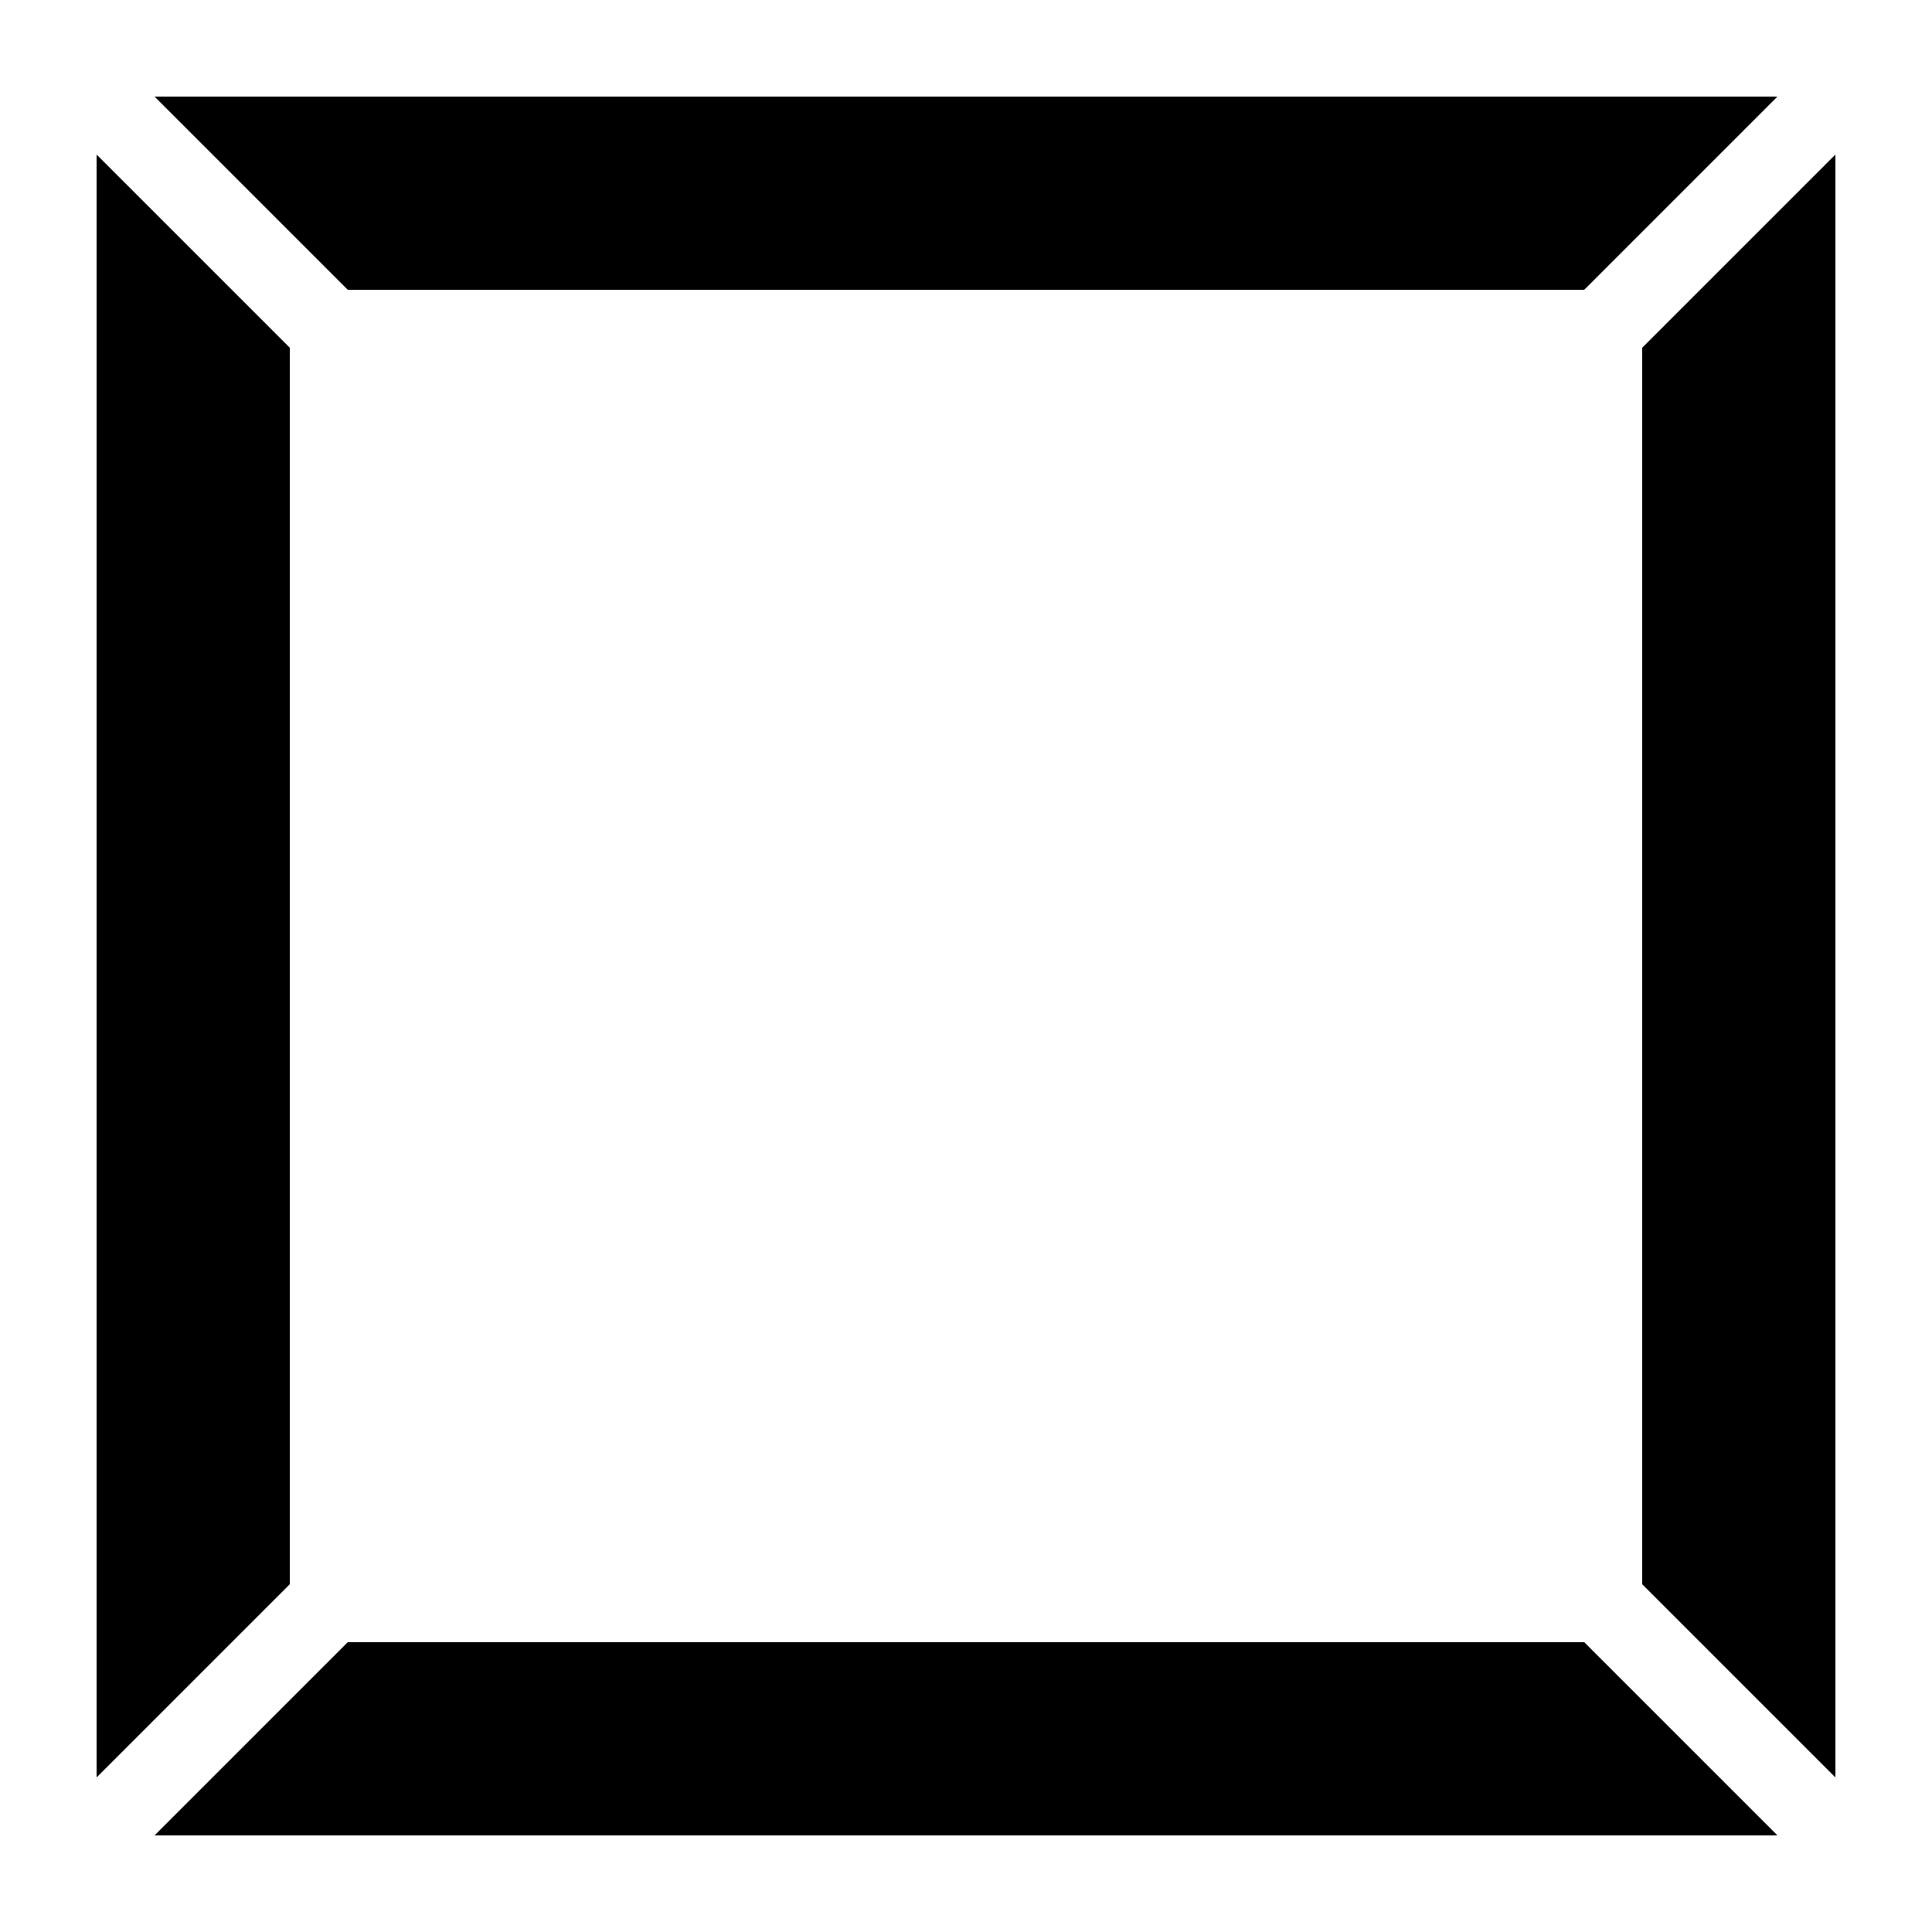
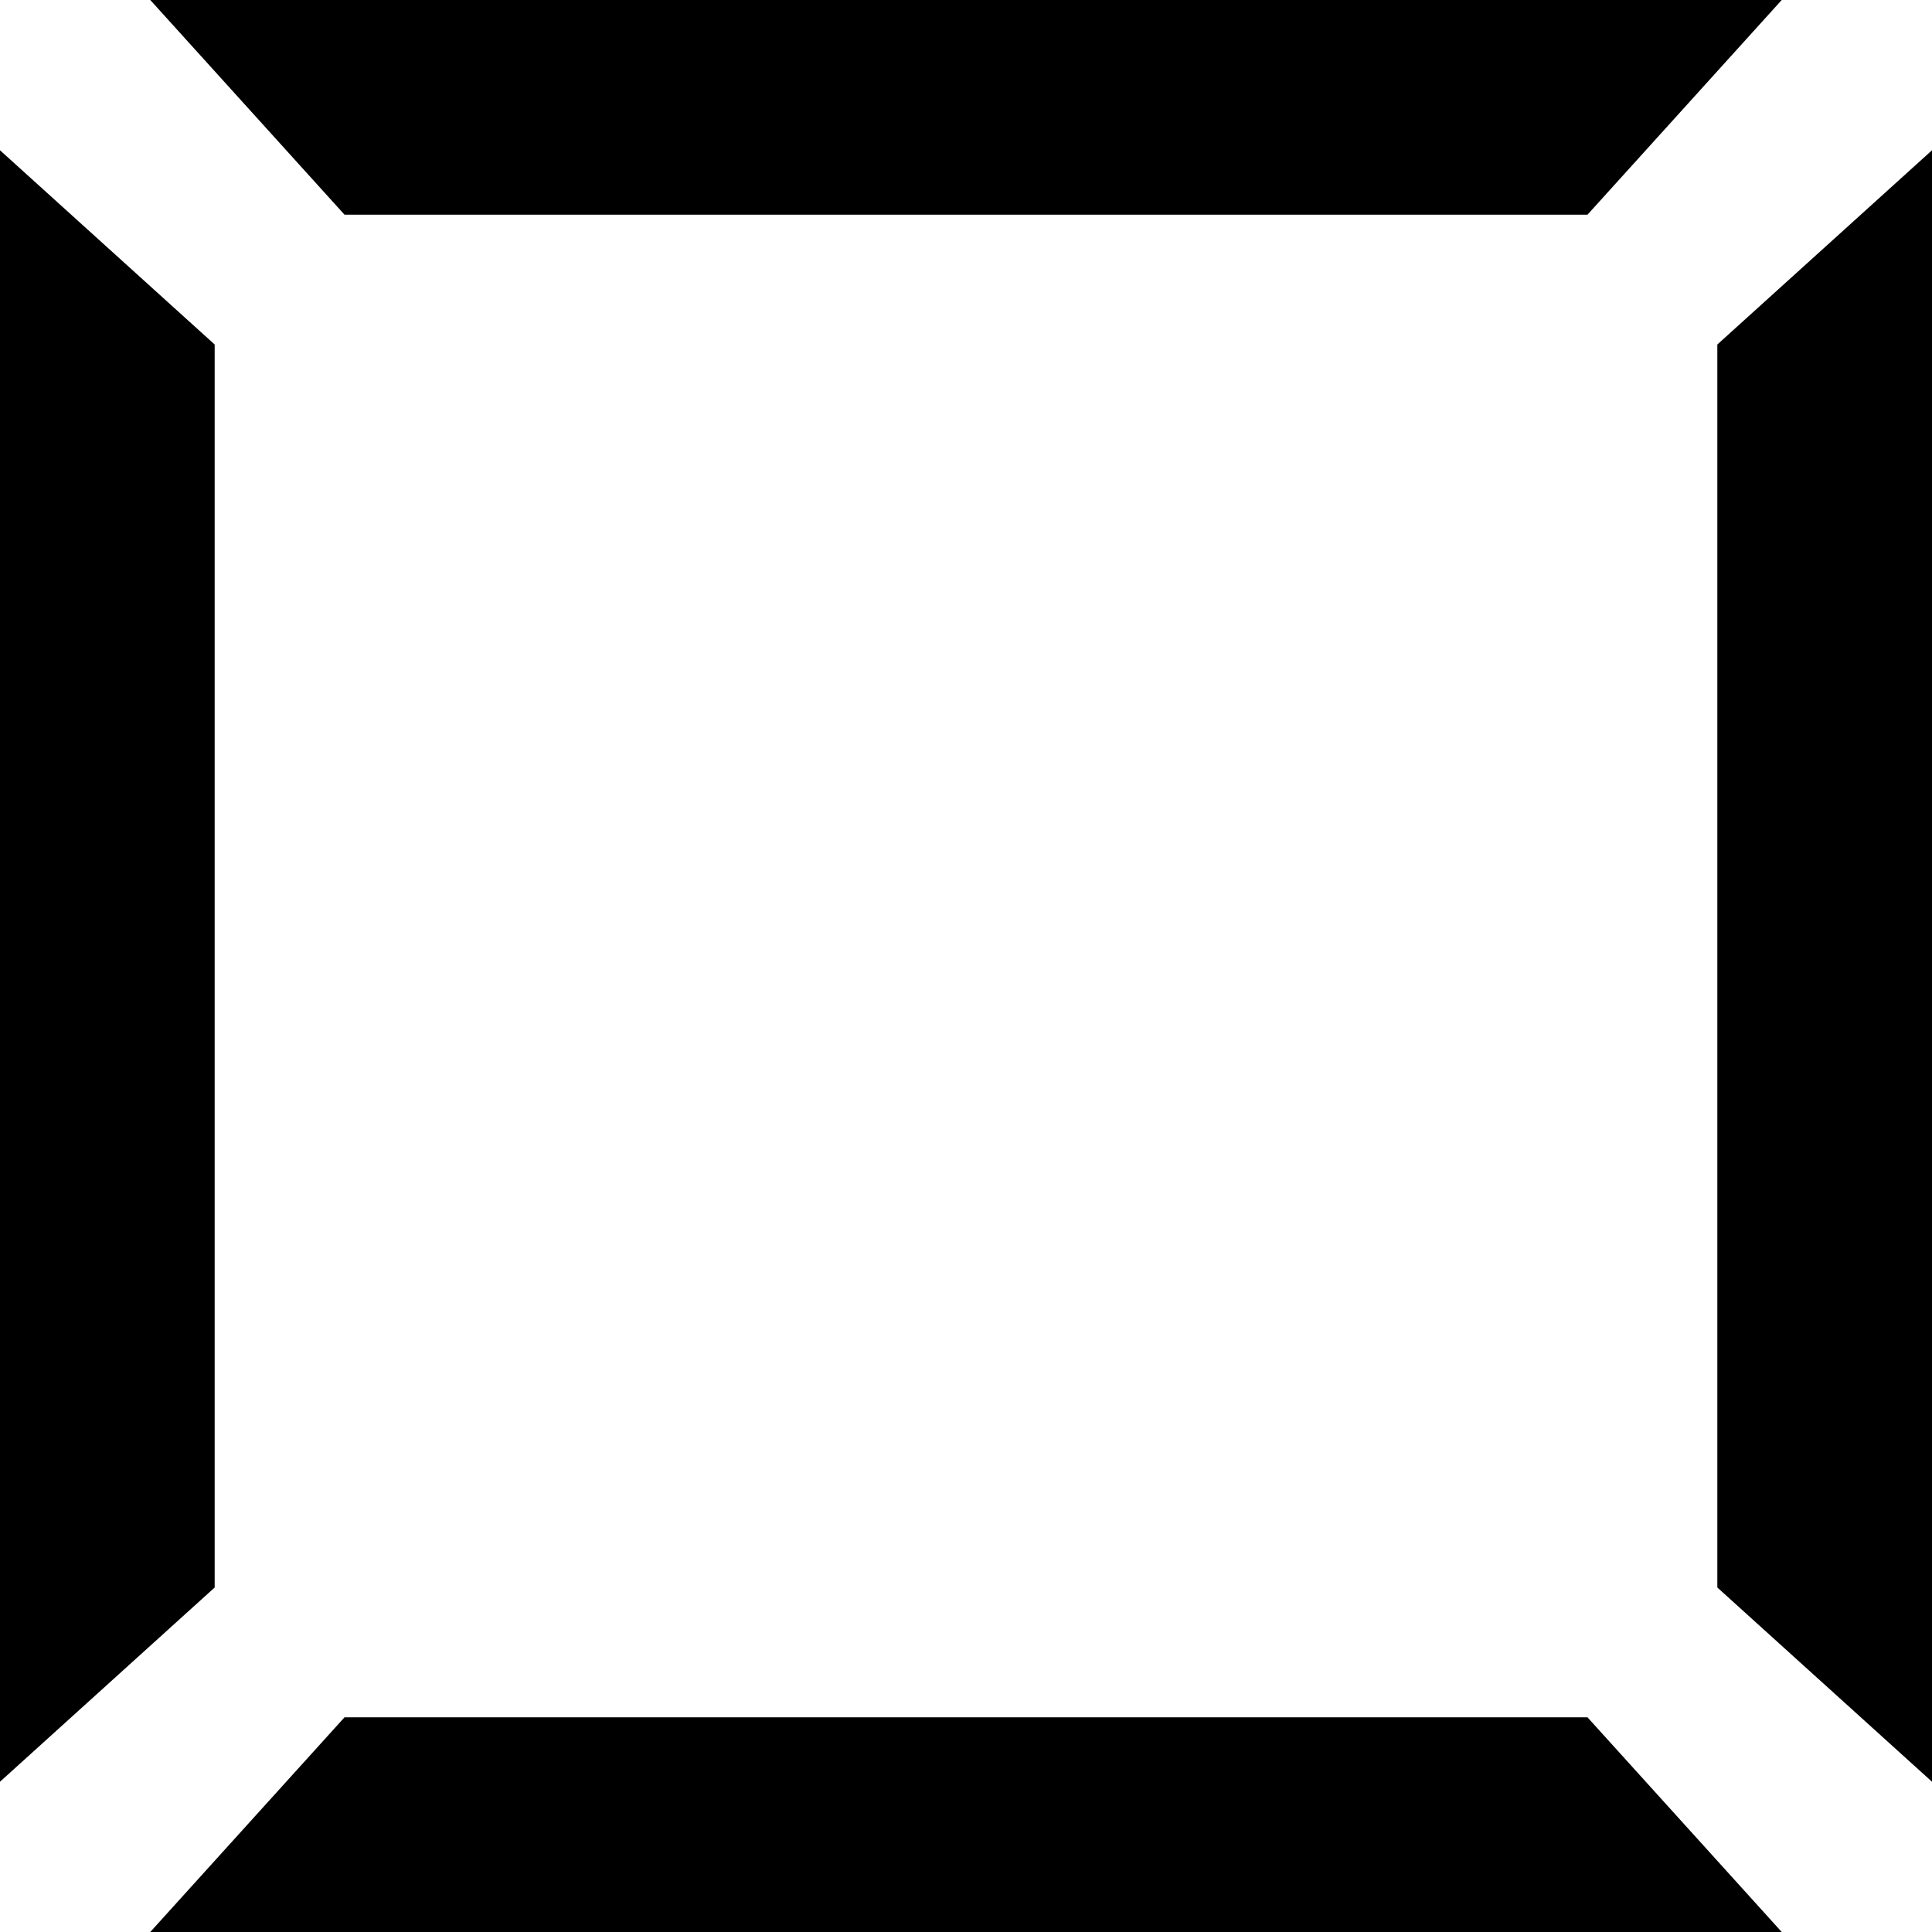
- <svg xmlns="http://www.w3.org/2000/svg" viewBox="0 0 100 100" x="0px" y="0px">
-   <path d="M 18,85 82,85 92,95 8,95 z" color="#000" />
-   <path d="M 15,18 15,82 5,92 5,8 z" color="#000" />
-   <path d="M 82,15 18,15 8,5 92,5 z" color="#000" />
-   <path d="M 85,82 85,18 95,8 95,92 z" color="#000" />
+ <svg xmlns="http://www.w3.org/2000/svg" width="90px" height="90px" viewBox="0 0 90 90" version="1.1">
+   <g id="icons" stroke="none" stroke-width="1" fill="none" fill-rule="evenodd">
+     <g id="individual-border" fill="#000000">
+       <polygon id="Path" points="16.048 80 73.952 80 83 90 7 90" />
+       <polygon id="Path" points="10 16.048 10 73.952 0 83 0 7" />
+       <polygon id="Path" points="73.952 10 16.048 10 7 0 83 0" />
+       <polygon id="Path" points="80 73.952 80 16.048 90 7 90 83" />
+     </g>
+   </g>
</svg>
